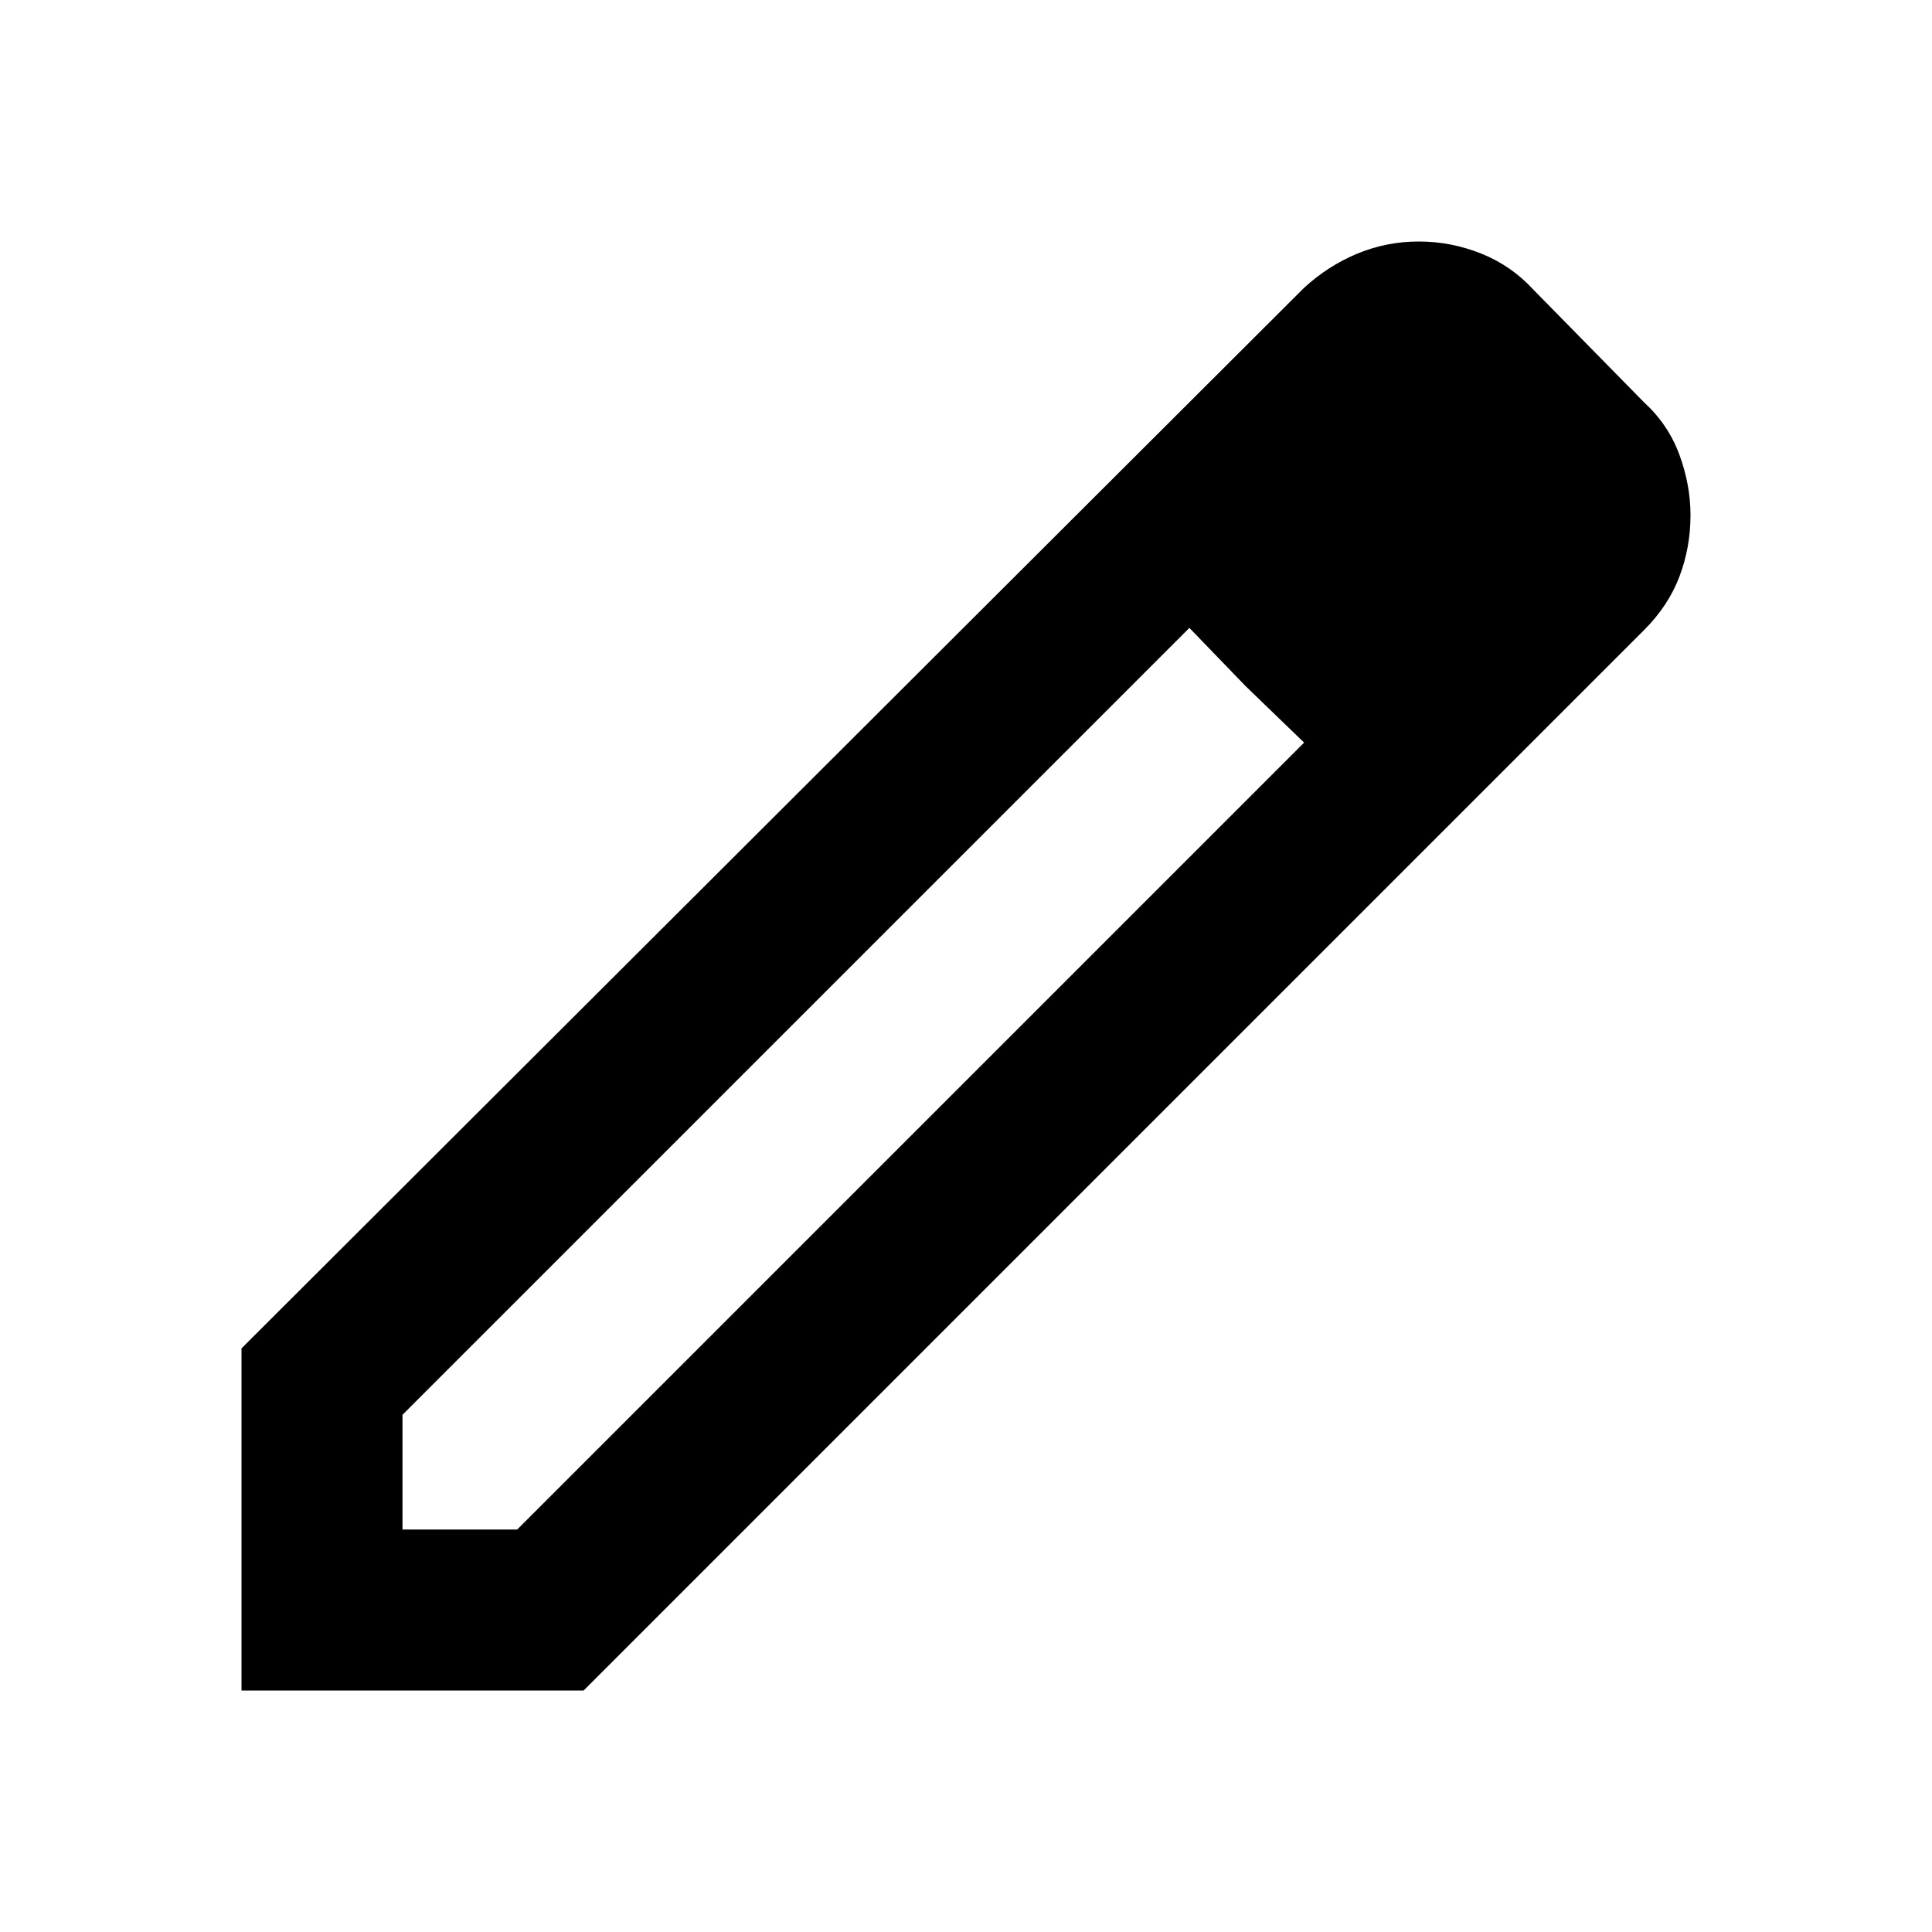
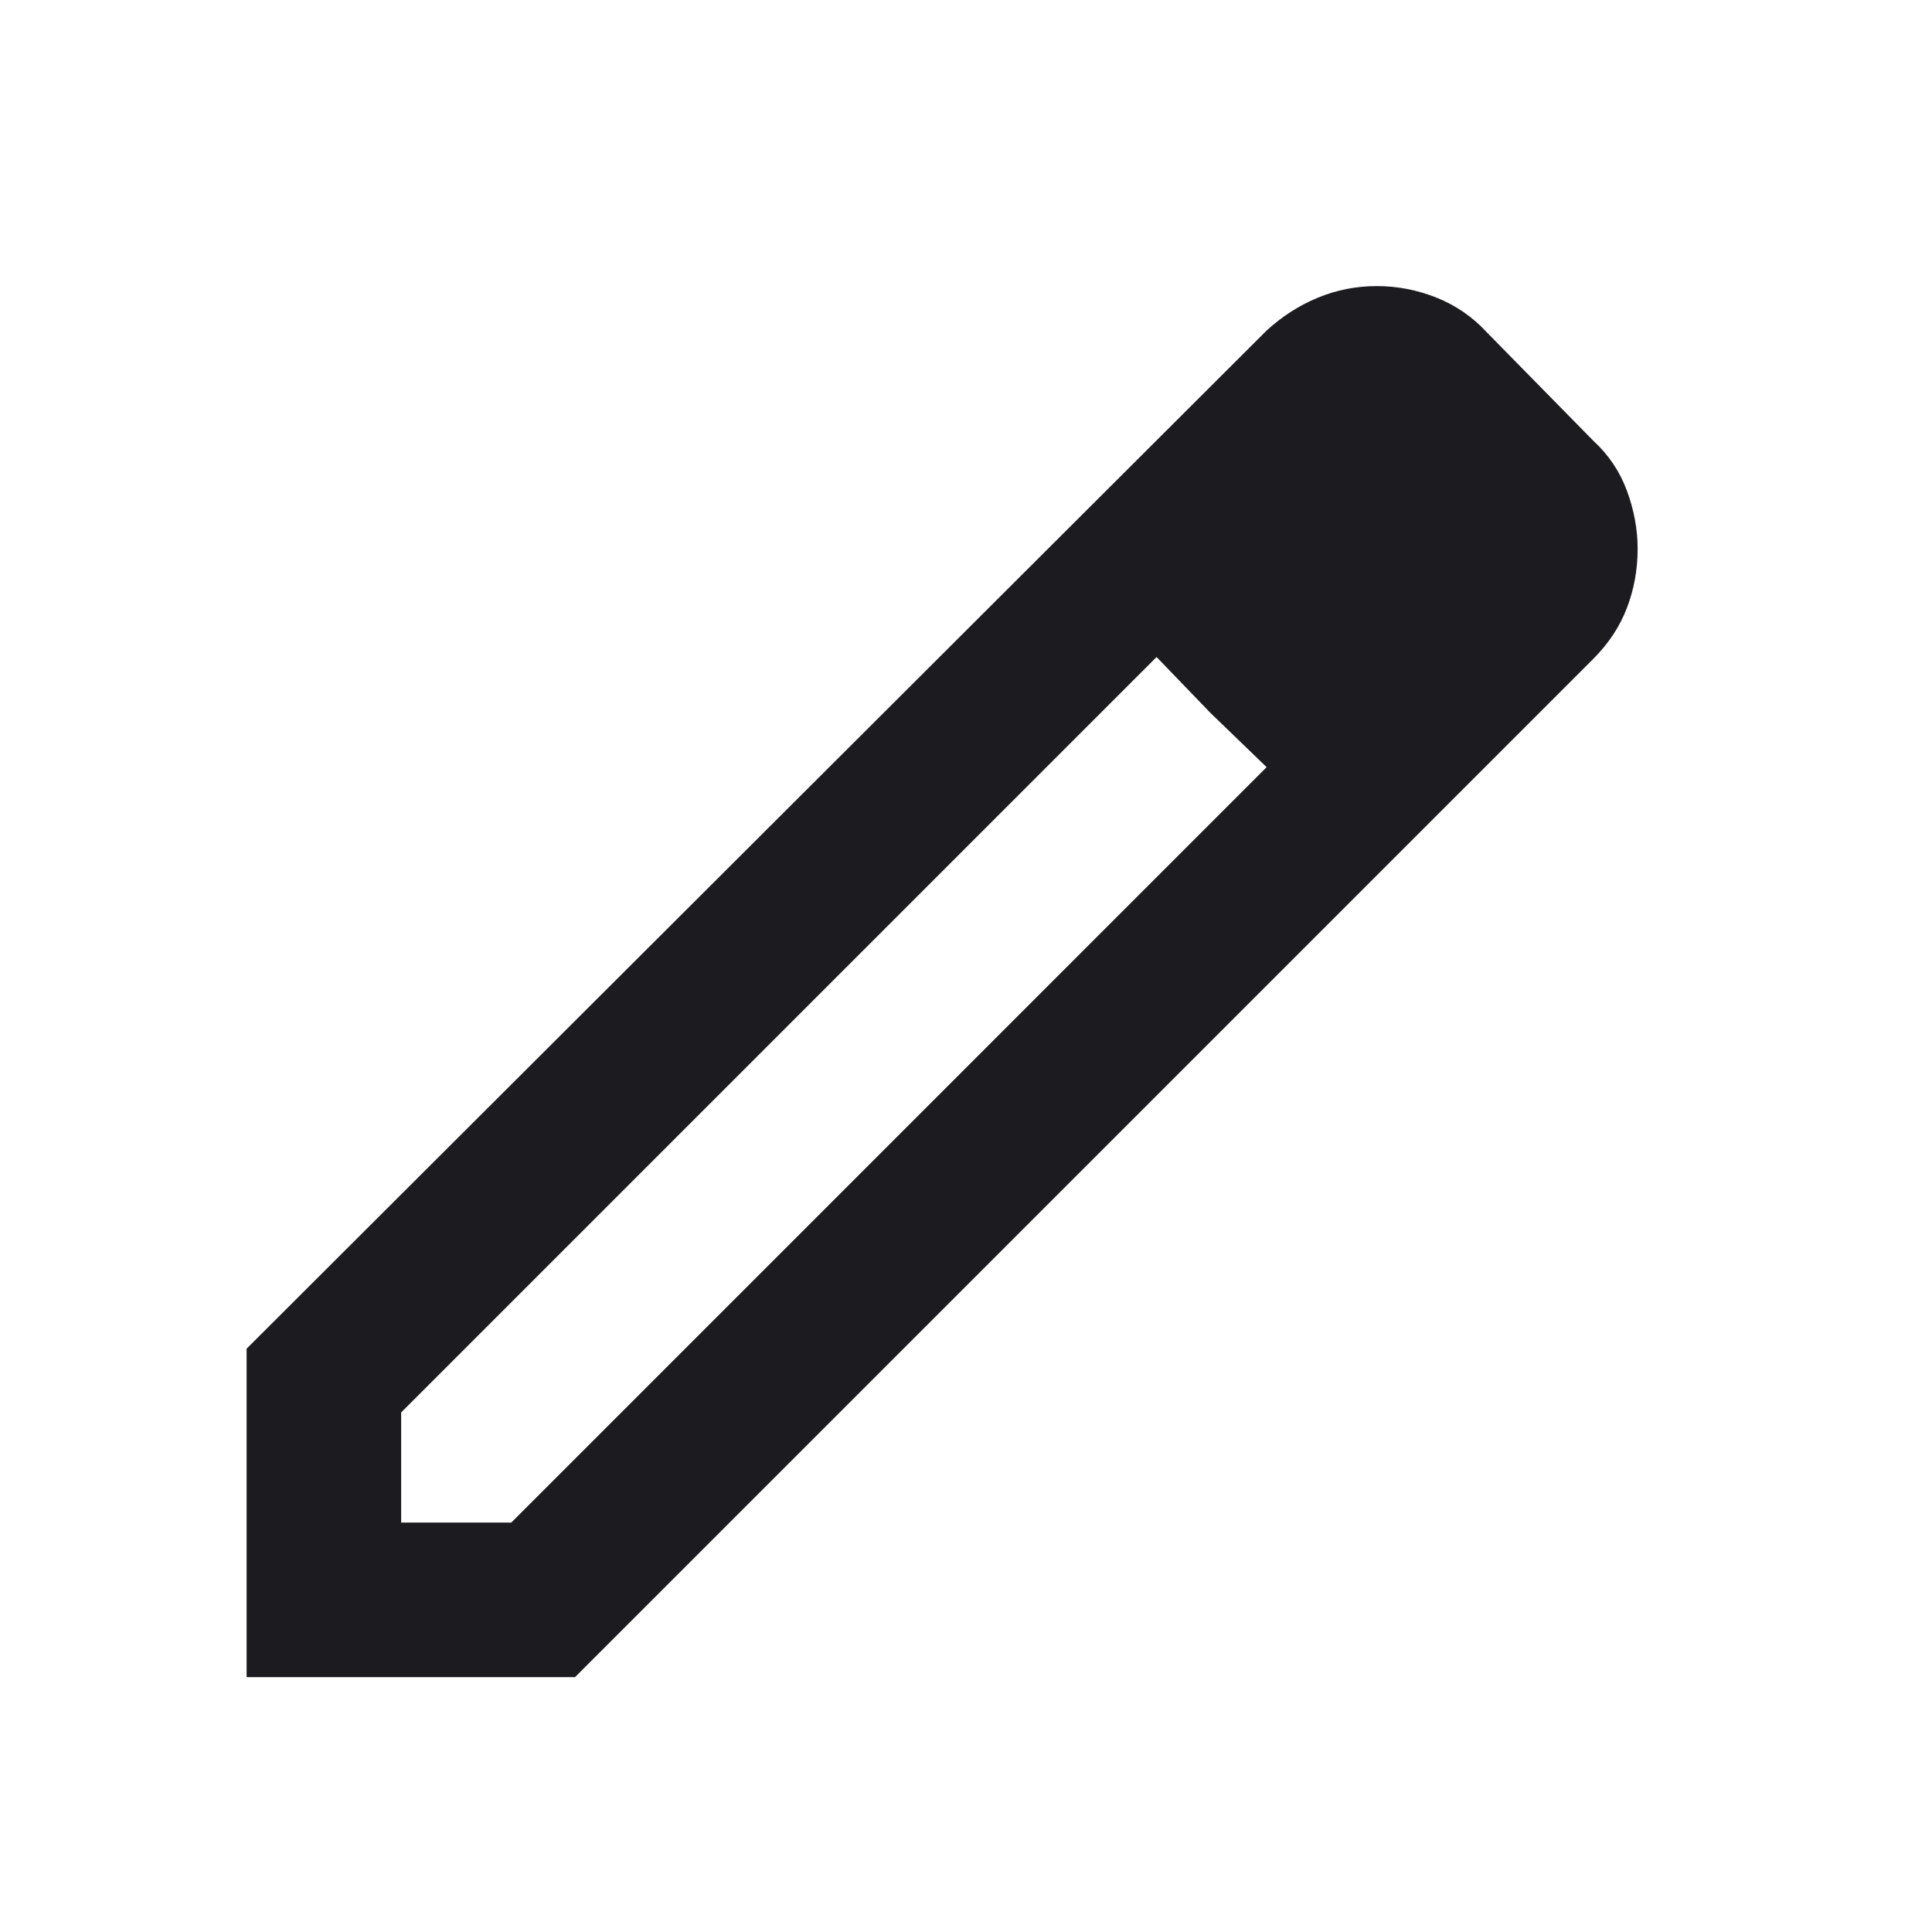
- <svg xmlns="http://www.w3.org/2000/svg" height="24" viewBox="0 -960 960 960" width="24">
-   <path d="M200-200h57l391-391-57-57-391 391v57Zm-80 80v-170l528-527q12-11 26.5-17t30.5-6q16 0 31 6t26 18l55 56q12 11 17.5 26t5.5 30q0 16-5.5 30.5T817-647L290-120H120Zm640-584-56-56 56 56Zm-141 85-28-29 57 57-29-28Z" />
+ <svg xmlns="http://www.w3.org/2000/svg" width="25" height="25" viewBox="0 0 25 25" fill="none">
+   <mask id="mask0_2_217" style="mask-type:alpha" maskUnits="userSpaceOnUse" x="0" y="0" width="25" height="25">
+     <rect x="0.191" y="0.702" width="24" height="24" fill="#D9D9D9" />
+   </mask>
+   <g mask="url(#mask0_2_217)">
+     <path d="M5.191 19.702H6.616L16.39 9.927L14.966 8.502L5.191 18.277V19.702ZM3.191 21.702V17.452L16.39 4.277C16.59 4.094 16.811 3.952 17.053 3.852C17.295 3.752 17.549 3.702 17.816 3.702C18.082 3.702 18.34 3.752 18.59 3.852C18.84 3.952 19.057 4.102 19.241 4.302L20.616 5.702C20.816 5.886 20.961 6.102 21.053 6.352C21.145 6.602 21.191 6.852 21.191 7.102C21.191 7.369 21.145 7.623 21.053 7.865C20.961 8.106 20.816 8.327 20.616 8.527L7.441 21.702H3.191ZM15.665 9.227L14.966 8.502L16.39 9.927L15.665 9.227Z" fill="#1C1B1F" />
+   </g>
</svg>
